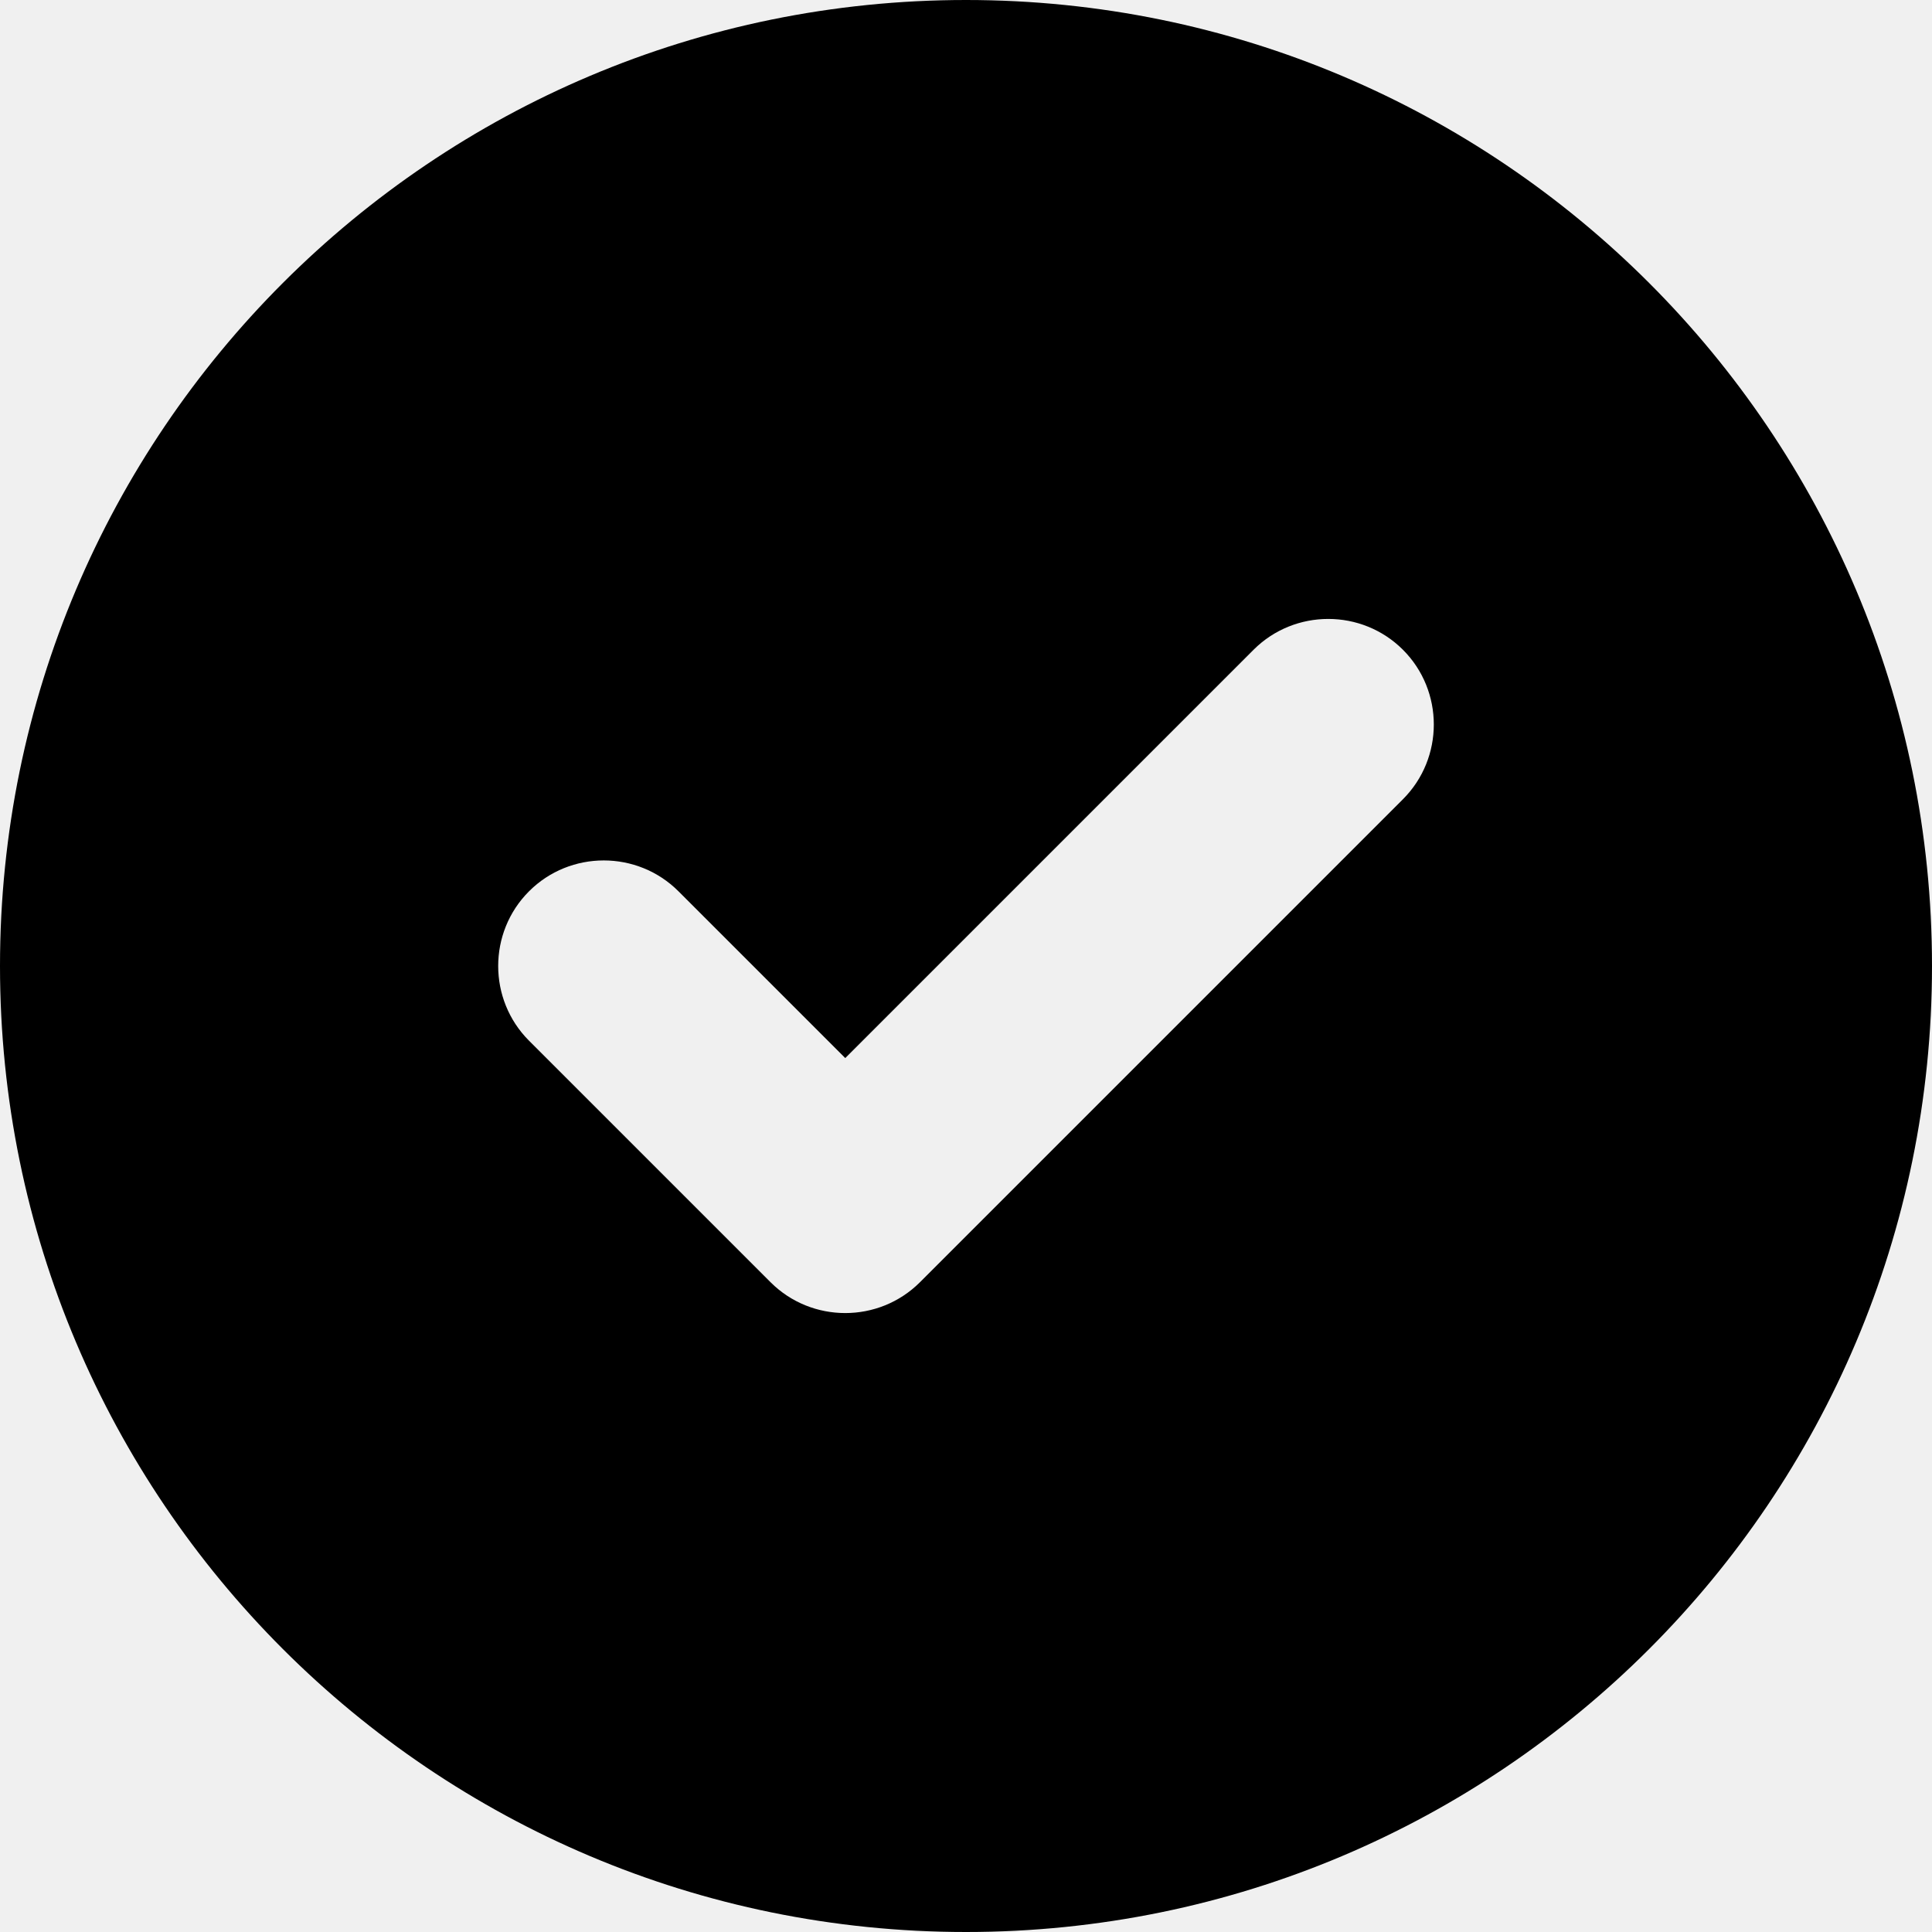
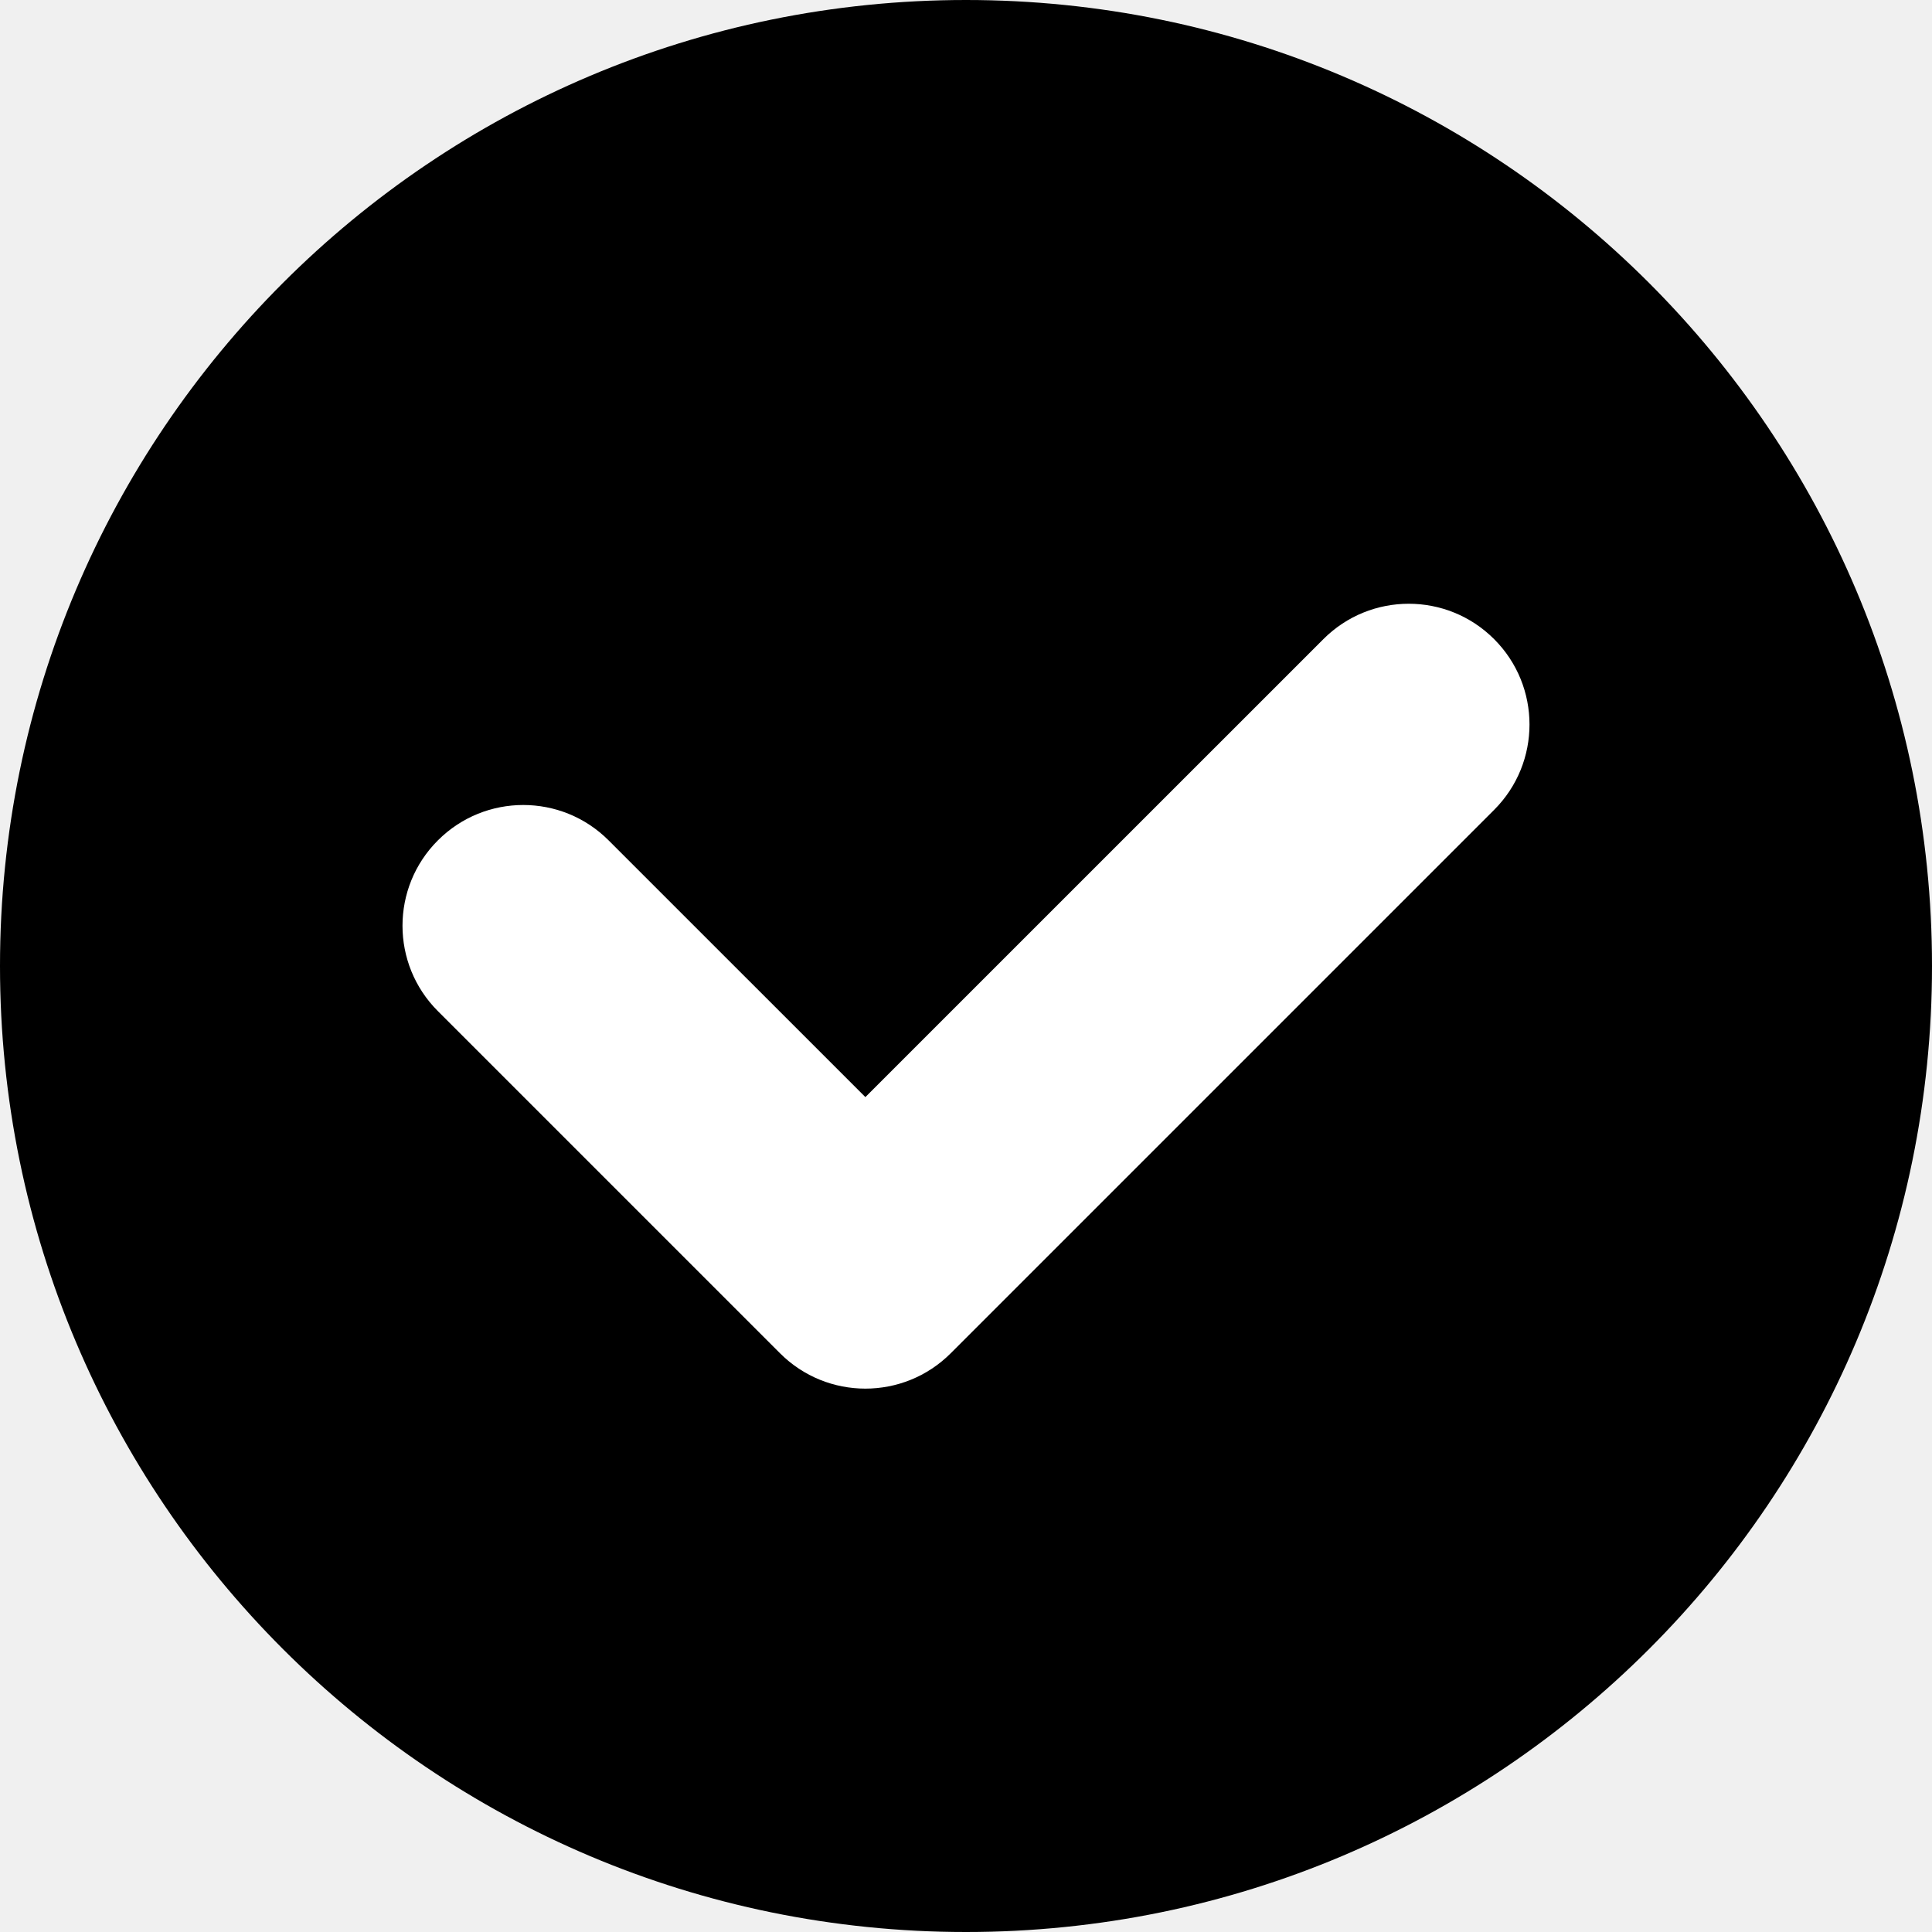
- <svg xmlns="http://www.w3.org/2000/svg" aria-hidden="true" focusable="false" data-prefix="fas" data-icon="circle-check" role="img" viewBox="0 0 512 512">
-   <path fill="currentColor" d="M0 256C0 114.6 114.6 0 256 0C397.4 0 512 114.6 512 256C512 397.4 397.4 512 256 512C114.6 512 0 397.4 0 256zM371.8 211.8C382.7 200.9 382.7 183.1 371.8 172.2C360.9 161.3 343.1 161.3 332.2 172.2L224 280.4L179.8 236.2C168.9 225.3 151.1 225.3 140.2 236.2C129.3 247.1 129.3 264.9 140.2 275.8L204.2 339.8C215.1 350.7 232.9 350.7 243.8 339.8L371.8 211.8z" />
+ <svg xmlns="http://www.w3.org/2000/svg" width="12" data-e2e="" height="12" viewBox="0 0 48 48" fill="none">
+   <circle cx="24" cy="24" r="24" fill="currentColor" />
+   <path fill-rule="evenodd" clip-rule="evenodd" d="M37.121 15.879C38.293 17.05 38.293 18.95 37.121 20.121L23.621 33.621C22.45 34.793 20.55 34.793 19.379 33.621L10.879 25.121C9.707 23.95 9.707 22.05 10.879 20.879C12.05 19.707 13.95 19.707 15.121 20.879L21.5 27.257L32.879 15.879C34.05 14.707 35.95 14.707 37.121 15.879Z" fill="white" />
</svg>
